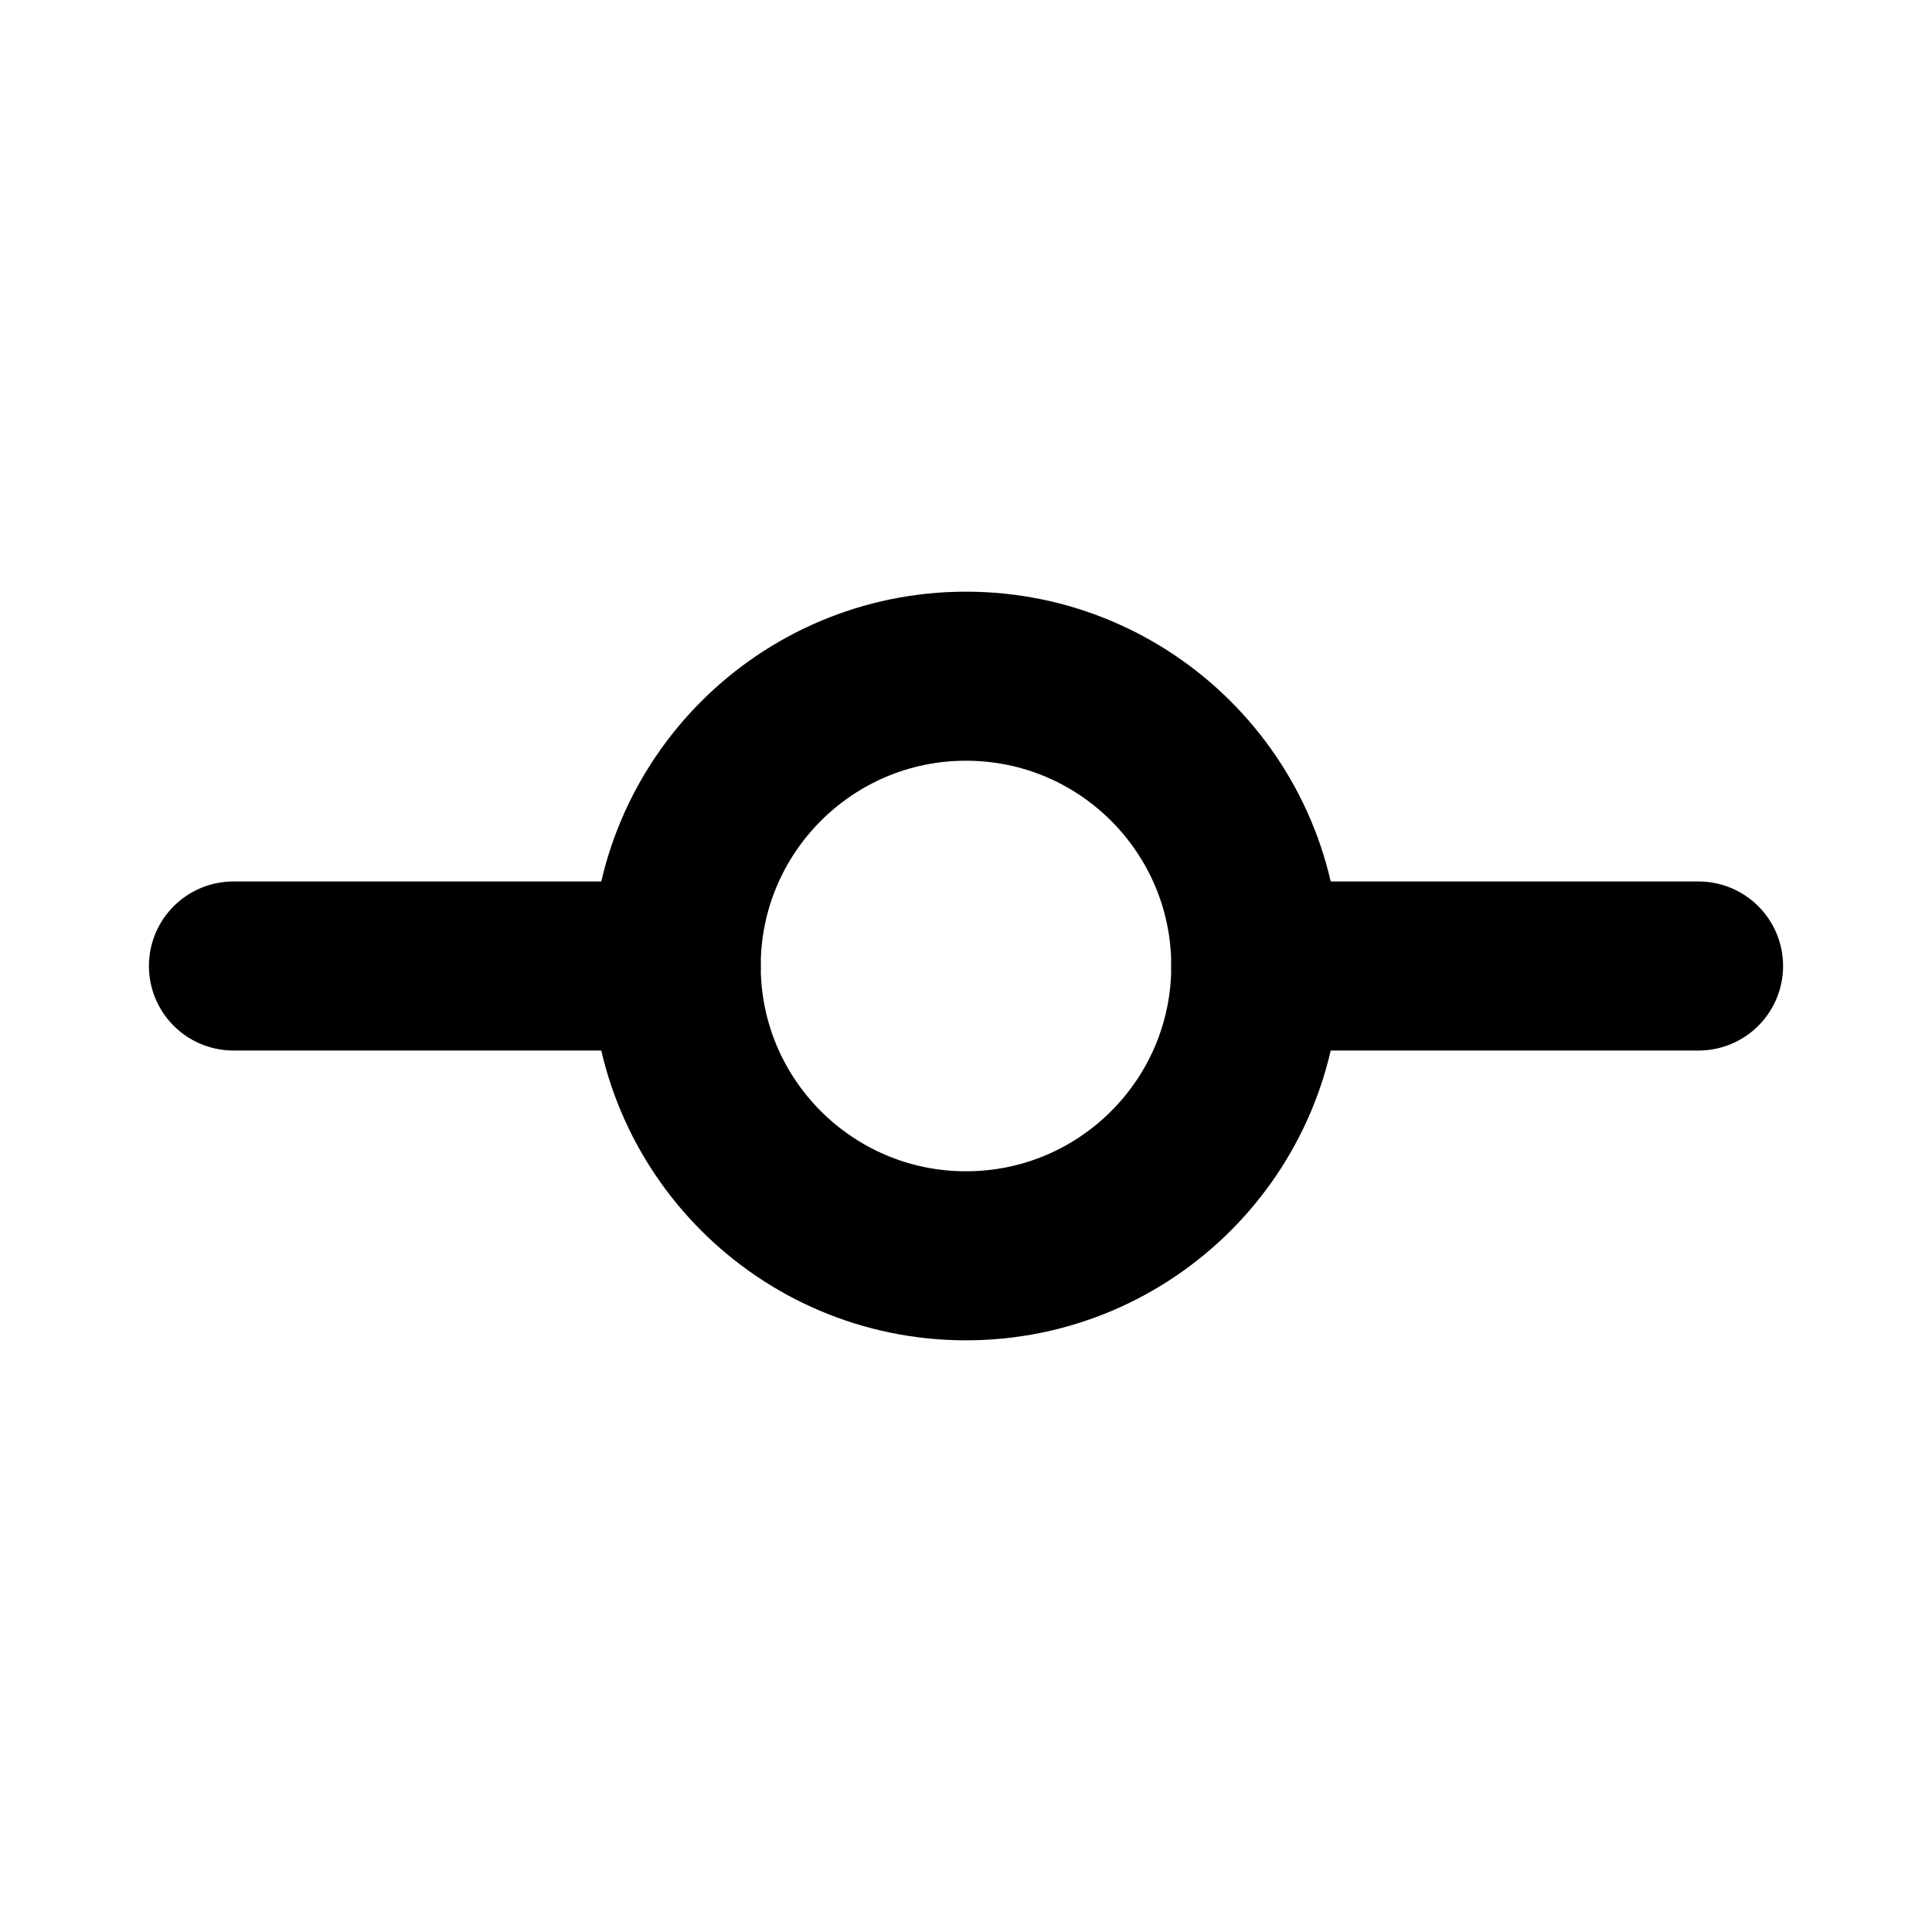
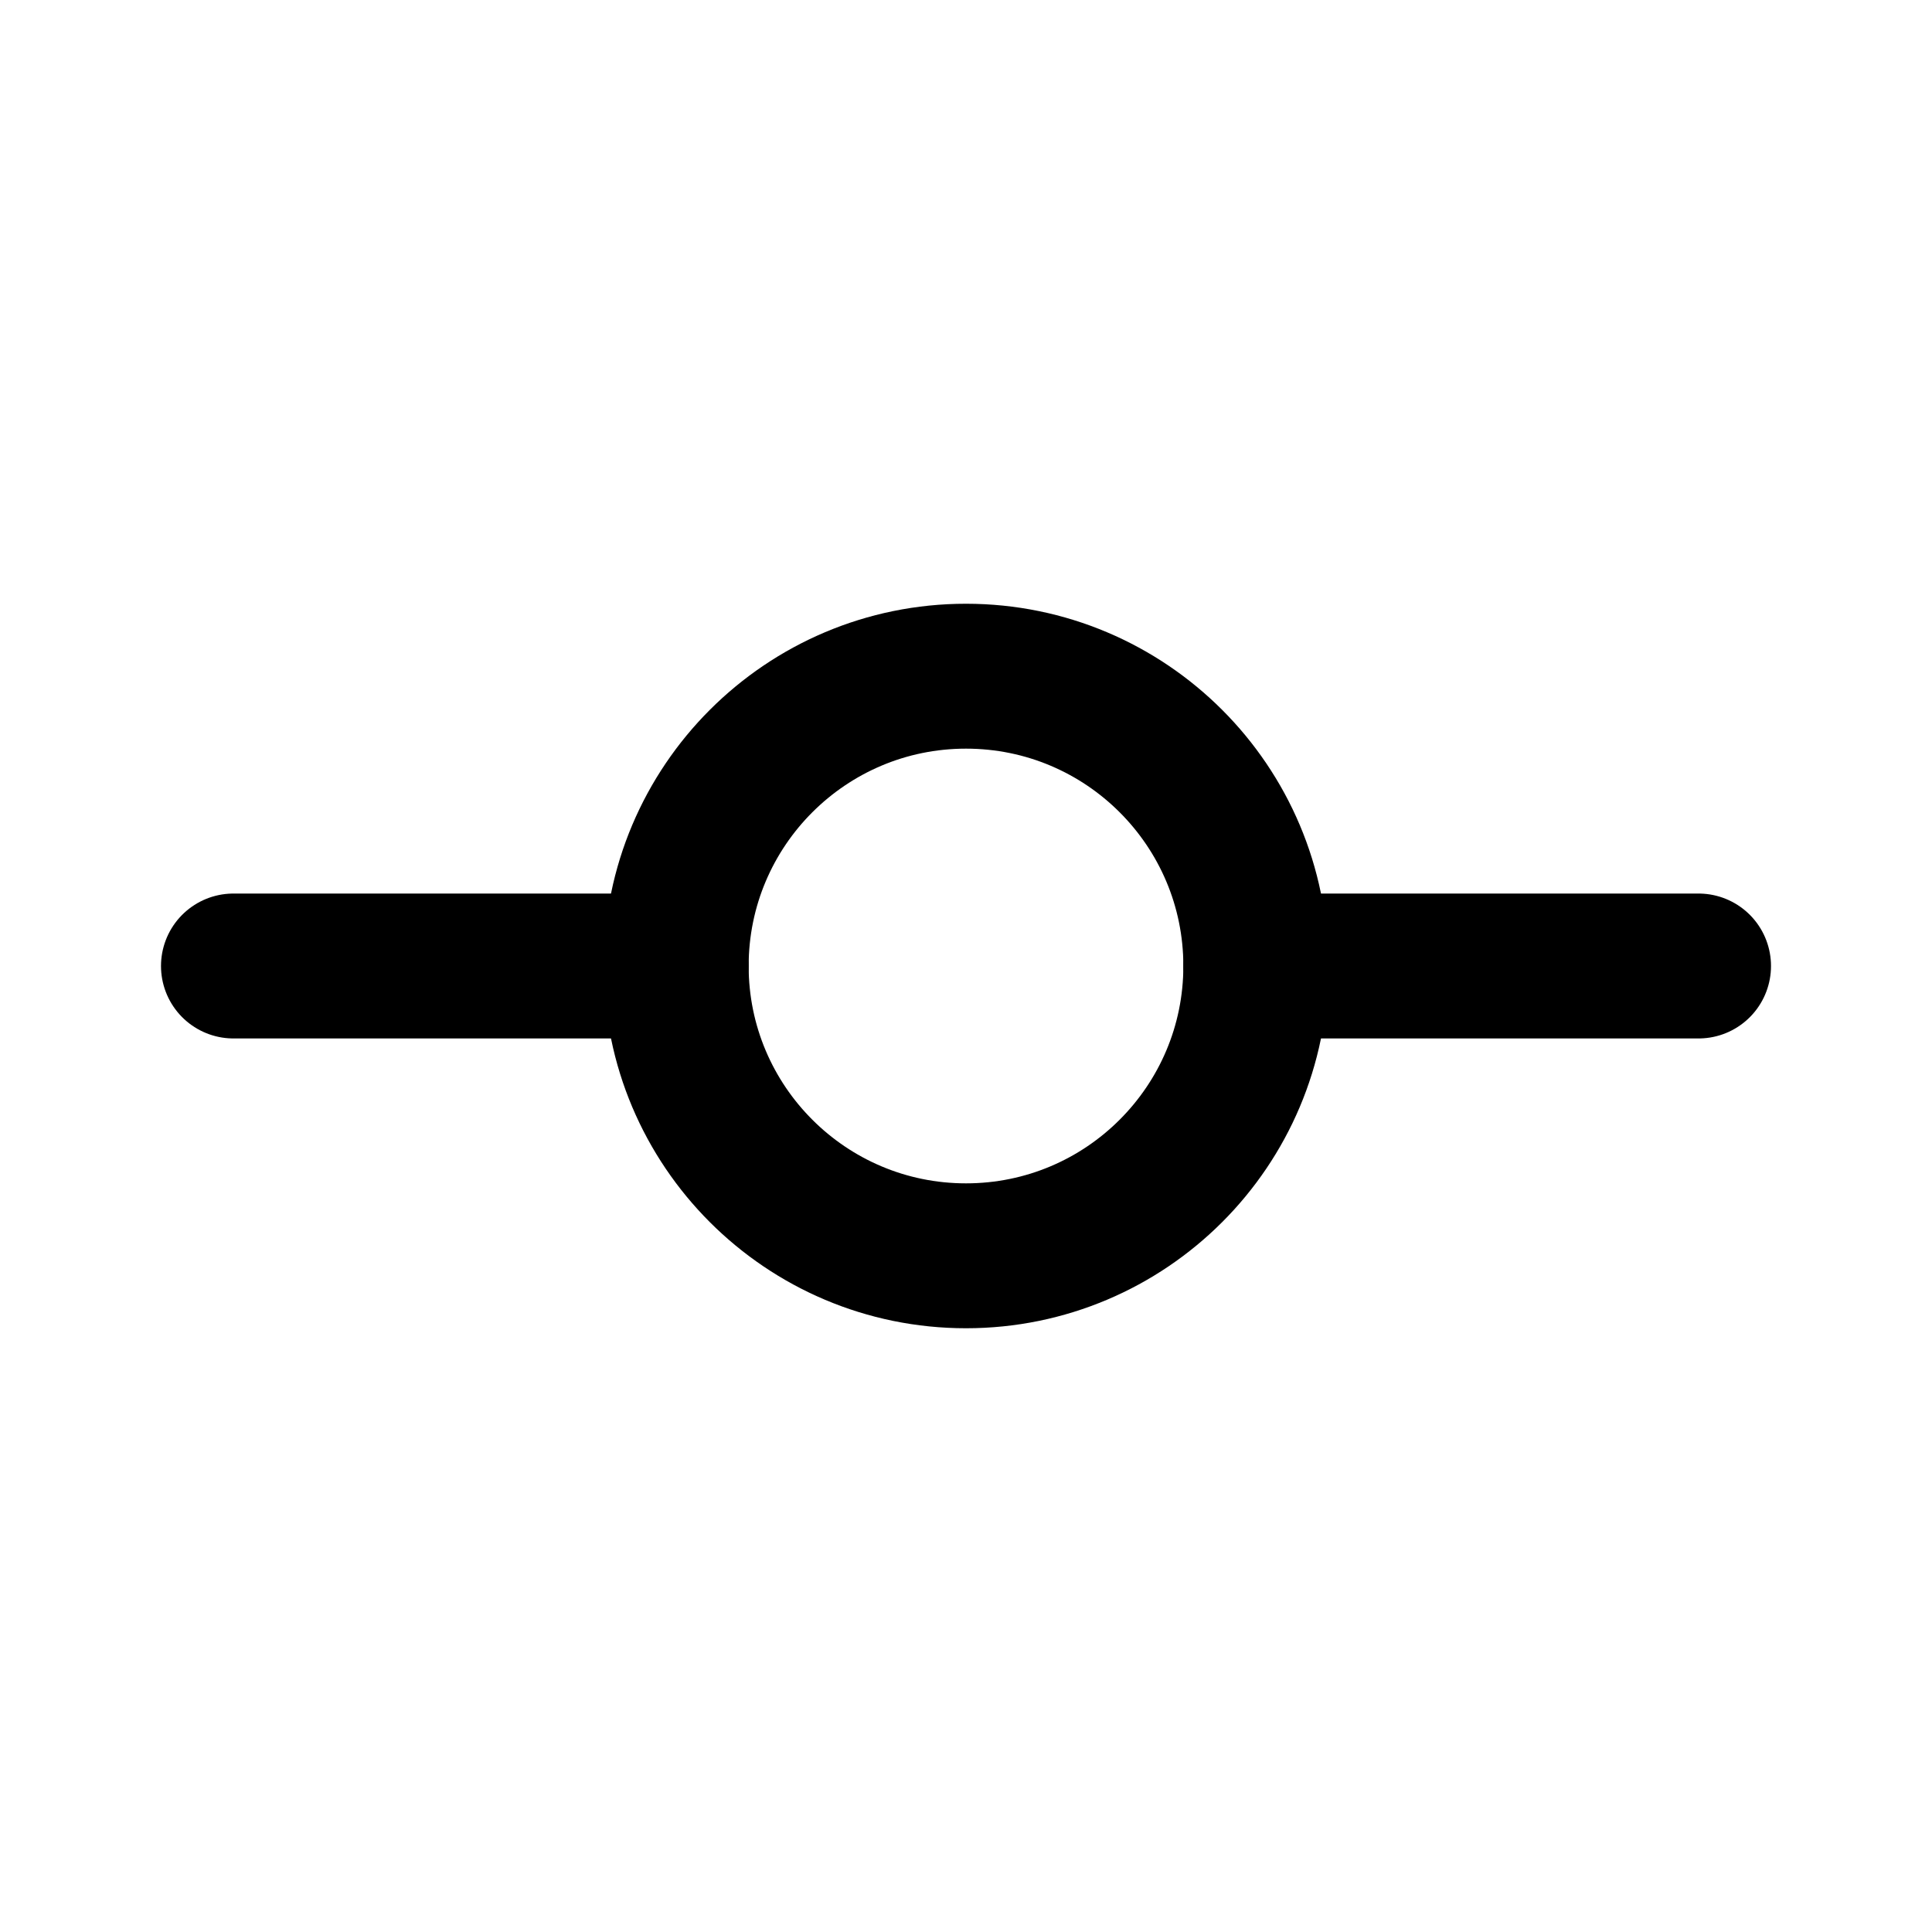
- <svg xmlns="http://www.w3.org/2000/svg" width="24" height="24" viewBox="0 0 24 24" fill="none" stroke="currentColor" stroke-width="2.1" stroke-linecap="round" stroke-linejoin="round">
+ <svg xmlns="http://www.w3.org/2000/svg" width="24" height="24" viewBox="0 0 24 24" fill="none" stroke="currentColor" stroke-width="1.8" stroke-linecap="round" stroke-linejoin="round">
  <path d="M2.9 12h5.5" />
  <path d="M15.6 12h5.5" />
  <circle cx="12" cy="12" r="3.6" />
</svg>
